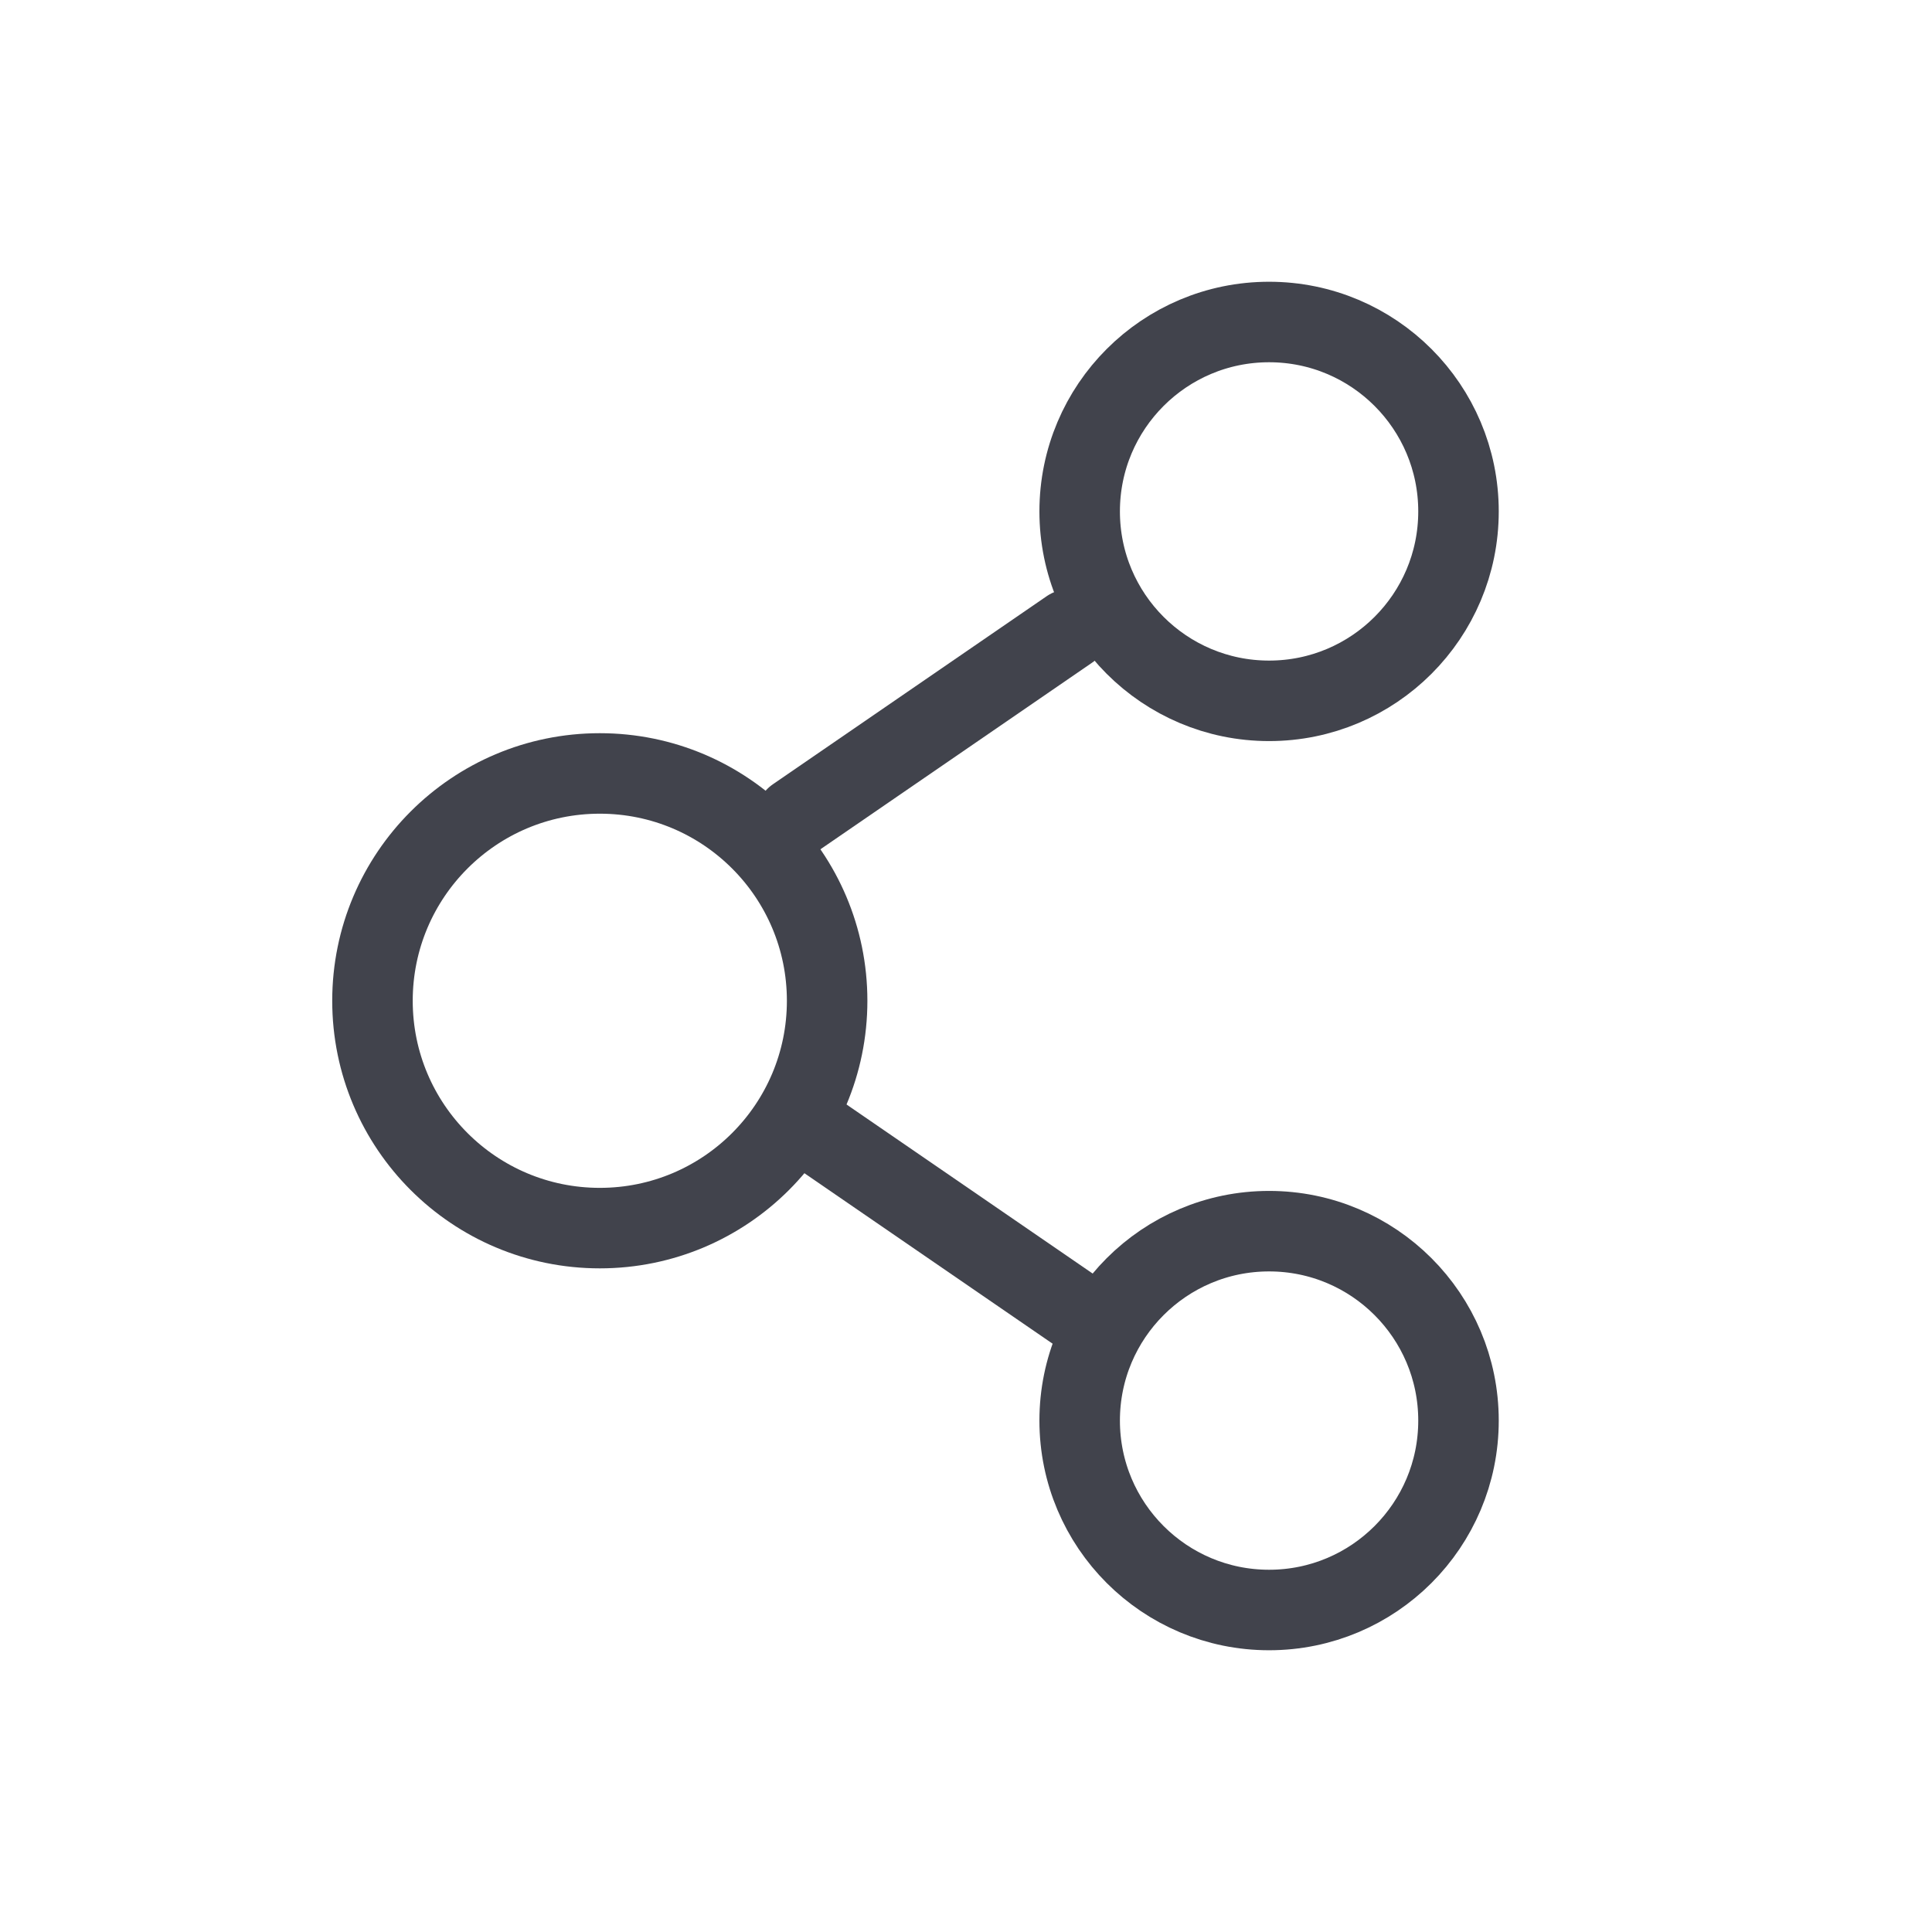
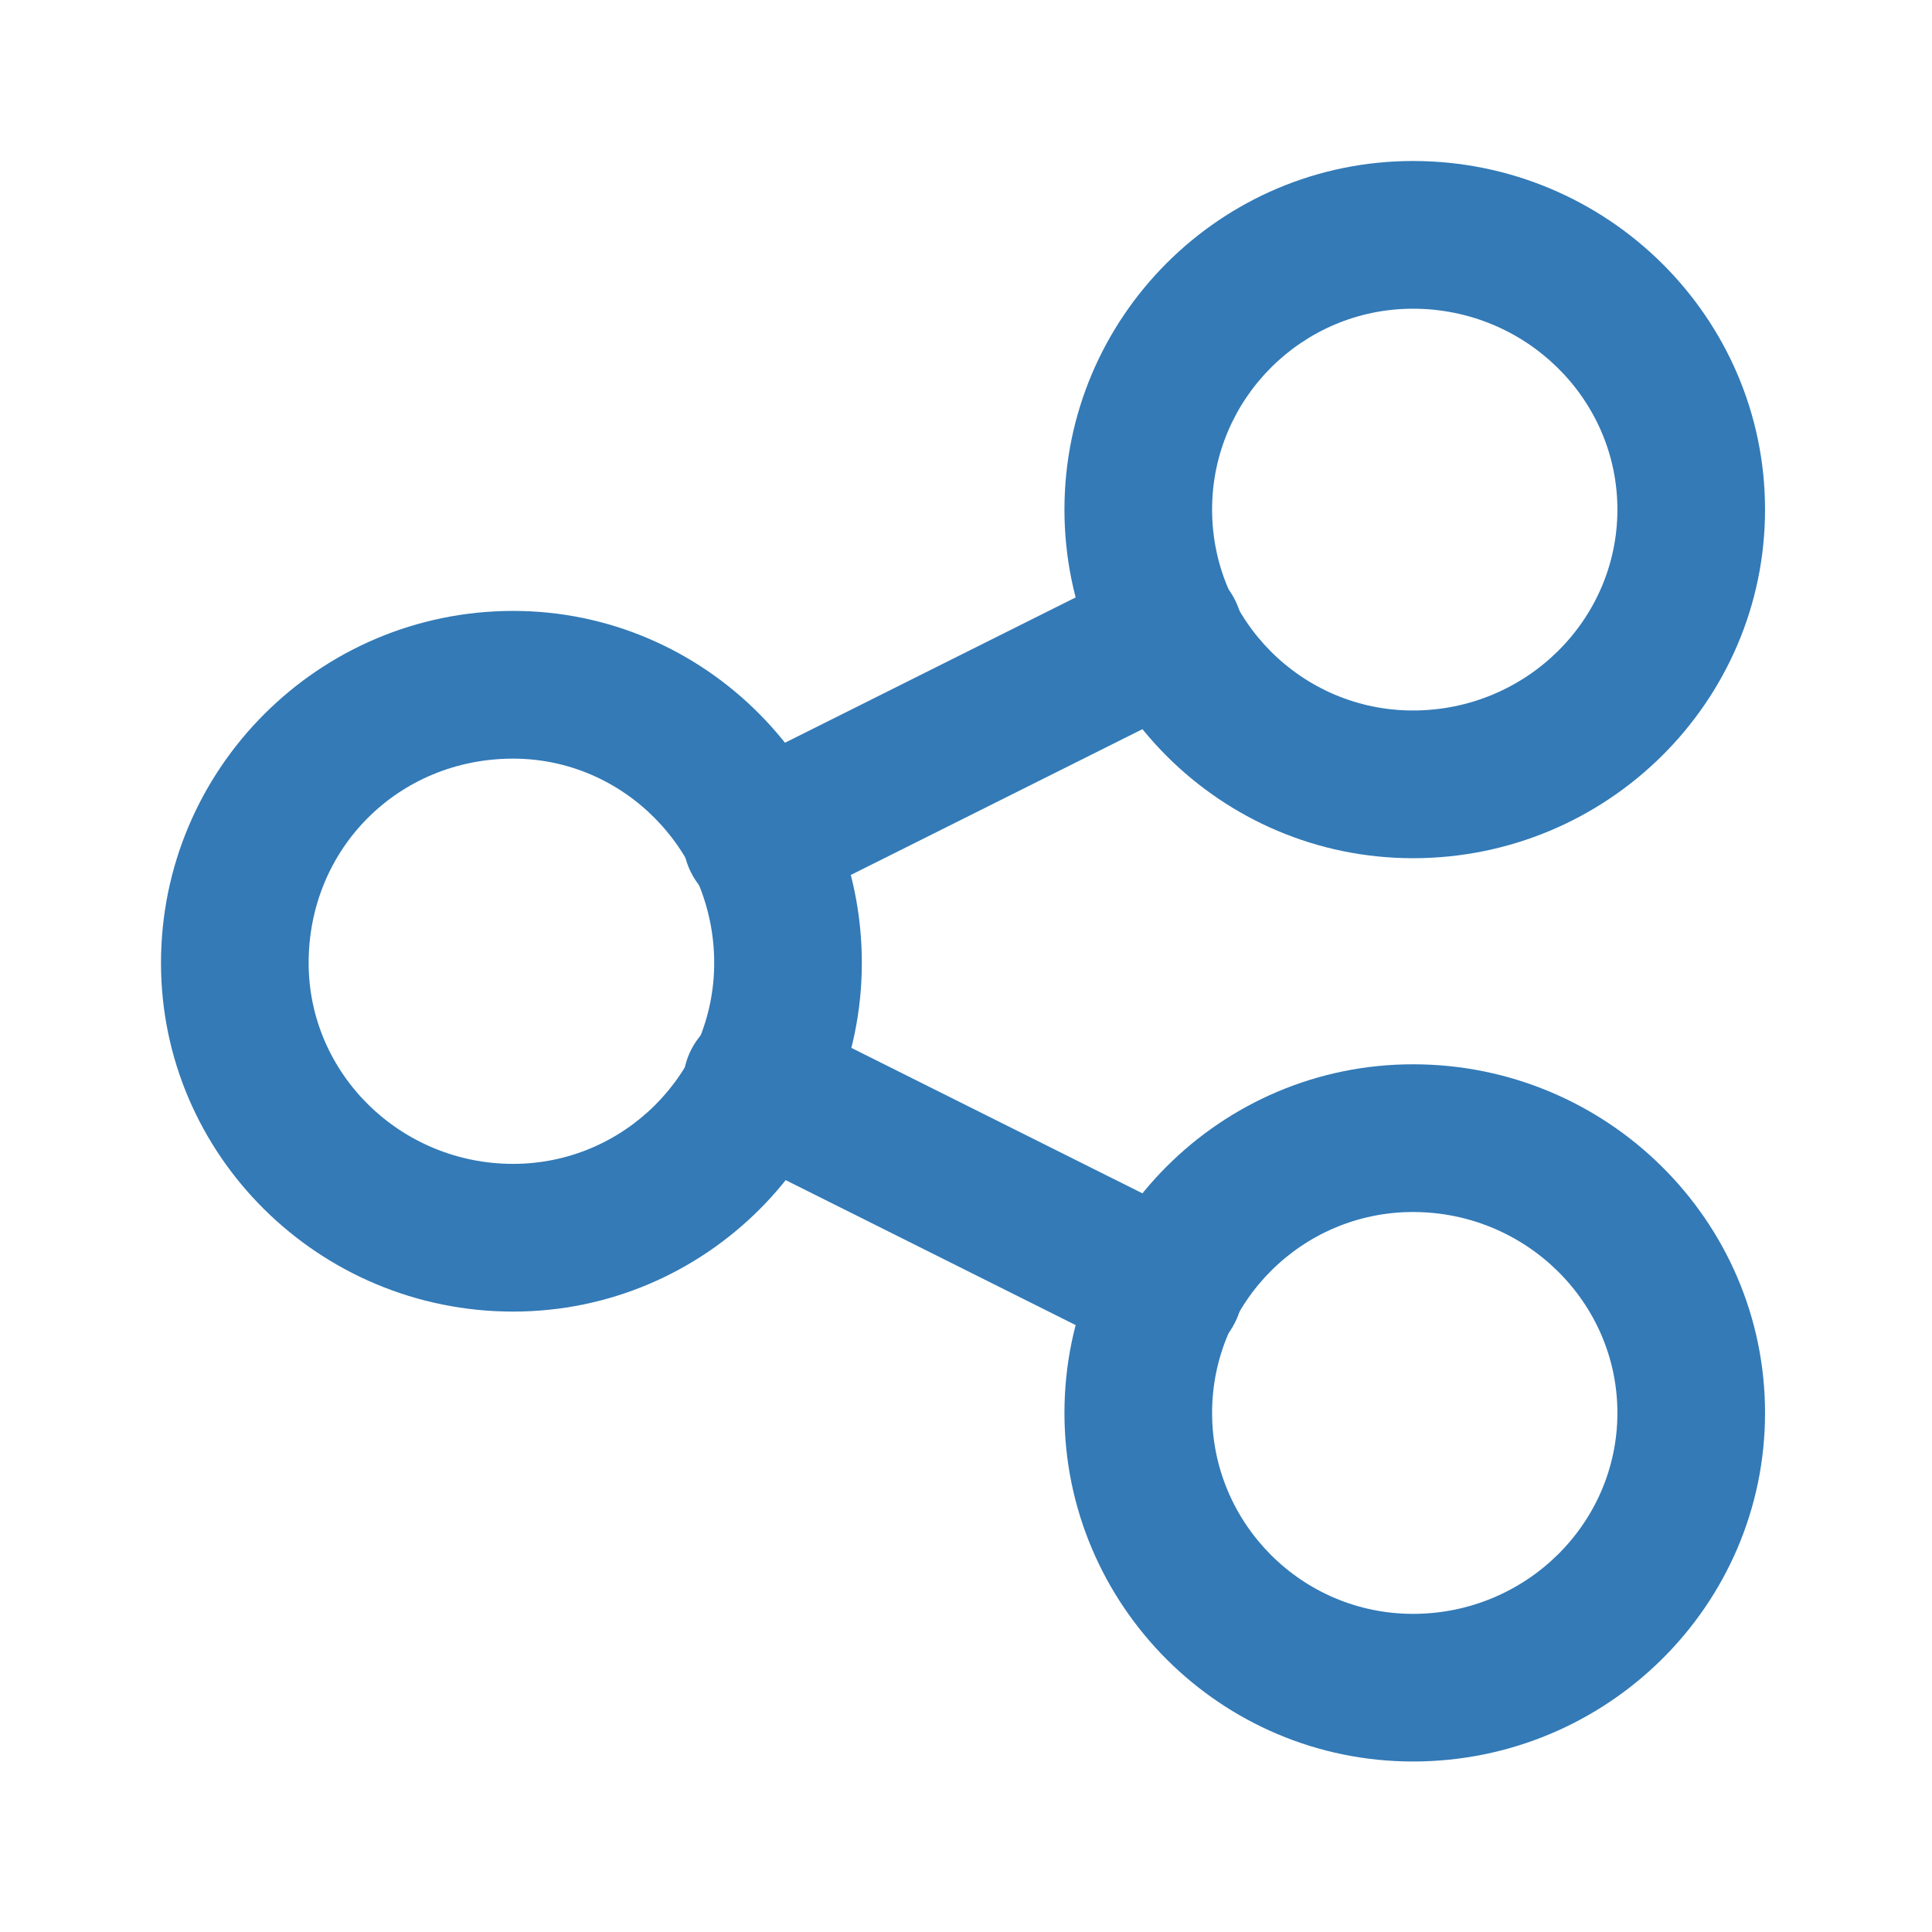
<svg xmlns="http://www.w3.org/2000/svg" width="24px" height="24px" viewBox="0 0 24 24" version="1.1">
-   <g id="share" stroke="none" stroke-width="1" fill="none" fill-rule="evenodd">
-     <g id="Group">
-       <rect id="Rectangle" x="0" y="0" width="24" height="24" />
-       <g id="Imported-Layers" transform="translate(4, 4)" stroke="#41434C">
-         <path d="M6.149,10.075 L9.55,12.411" id="Stroke-2" stroke-linecap="round" stroke-linejoin="round" />
-         <path d="M5.885,6.154 L9.286,3.818" id="Stroke-2-Copy" stroke-linecap="round" stroke-linejoin="round" />
-         <circle id="Oval-17" cx="11.765" cy="2.353" r="2.353" />
-         <circle id="Oval-17-Copy" cx="11.765" cy="13.647" r="2.353" />
-         <circle id="Oval-17-Copy-2" cx="3.451" cy="8.432" r="2.824" />
+   <g id="Page-1" stroke="none" stroke-width="1" fill="none" fill-rule="evenodd">
+     <g id="Artboard" transform="translate(-148, -90)">
+       <g id="share-#337AB7" transform="translate(148, 90)">
+         <rect id="Rectangle-Copy-4" x="0" y="0" width="24" height="24" />
+         <g id="Group-7" transform="translate(2, 2)" fill="#337AB7">
+           <path d="M4.374,7.424 C2.951,7.424 1.834,8.539 1.834,9.962 C1.834,11.338 2.974,12.458 4.374,12.458 C5.751,12.458 6.872,11.338 6.872,9.962 C6.872,8.563 5.751,7.424 4.374,7.424 Z M4.374,14.293 C1.962,14.293 -4.29006935e-14,12.35 -4.29006935e-14,9.962 C-4.29006935e-14,7.551 1.962,5.589 4.374,5.589 C6.762,5.589 8.706,7.551 8.706,9.962 C8.706,12.35 6.762,14.293 4.374,14.293 L4.374,14.293 Z" id="Fill-39" />
+           <path d="M15.553,13.056 C14.175,13.056 13.057,14.176 13.057,15.552 C13.057,16.928 14.175,18.048 15.553,18.048 C16.953,18.048 18.092,16.928 18.092,15.552 C18.092,14.176 16.953,13.056 15.553,13.056 Z M15.553,19.882 C13.164,19.882 11.223,17.94 11.223,15.552 C11.223,13.164 13.164,11.221 15.553,11.221 C17.964,11.221 19.926,13.164 19.926,15.552 C19.926,17.94 17.964,19.882 15.553,19.882 L15.553,19.882 Z" id="Fill-40" />
+           <path d="M15.553,1.835 C14.175,1.835 13.057,2.955 13.057,4.33 C13.057,5.706 14.175,6.826 15.553,6.826 C16.953,6.826 18.092,5.706 18.092,4.33 C18.092,2.955 16.953,1.835 15.553,1.835 Z M15.553,8.661 C13.164,8.661 11.223,6.718 11.223,4.33 C11.223,1.942 13.164,0 15.553,0 C17.964,0 19.926,1.942 19.926,4.33 C19.926,6.718 17.964,8.661 15.553,8.661 L15.553,8.661 Z" id="Fill-41" />
+           <path d="M7.404,9.344 C7.068,9.344 6.743,9.158 6.583,8.836 C6.357,8.383 6.54,7.832 6.992,7.606 L12.113,5.046 C12.57,4.821 13.119,5.003 13.343,5.456 C13.57,5.91 13.387,6.46 12.934,6.687 L7.813,9.247 C7.681,9.313 7.542,9.344 7.404,9.344 Z M12.525,14.933 C12.387,14.933 12.247,14.902 12.113,14.836 L6.992,12.276 C6.54,12.05 6.357,11.499 6.583,11.046 C6.809,10.593 7.36,10.41 7.813,10.636 L12.934,13.195 C13.387,13.422 13.57,13.972 13.343,14.426 C13.185,14.747 12.858,14.933 12.525,14.933 L12.525,14.933 Z" id="Fill-42" />
+         </g>
      </g>
    </g>
  </g>
</svg>
